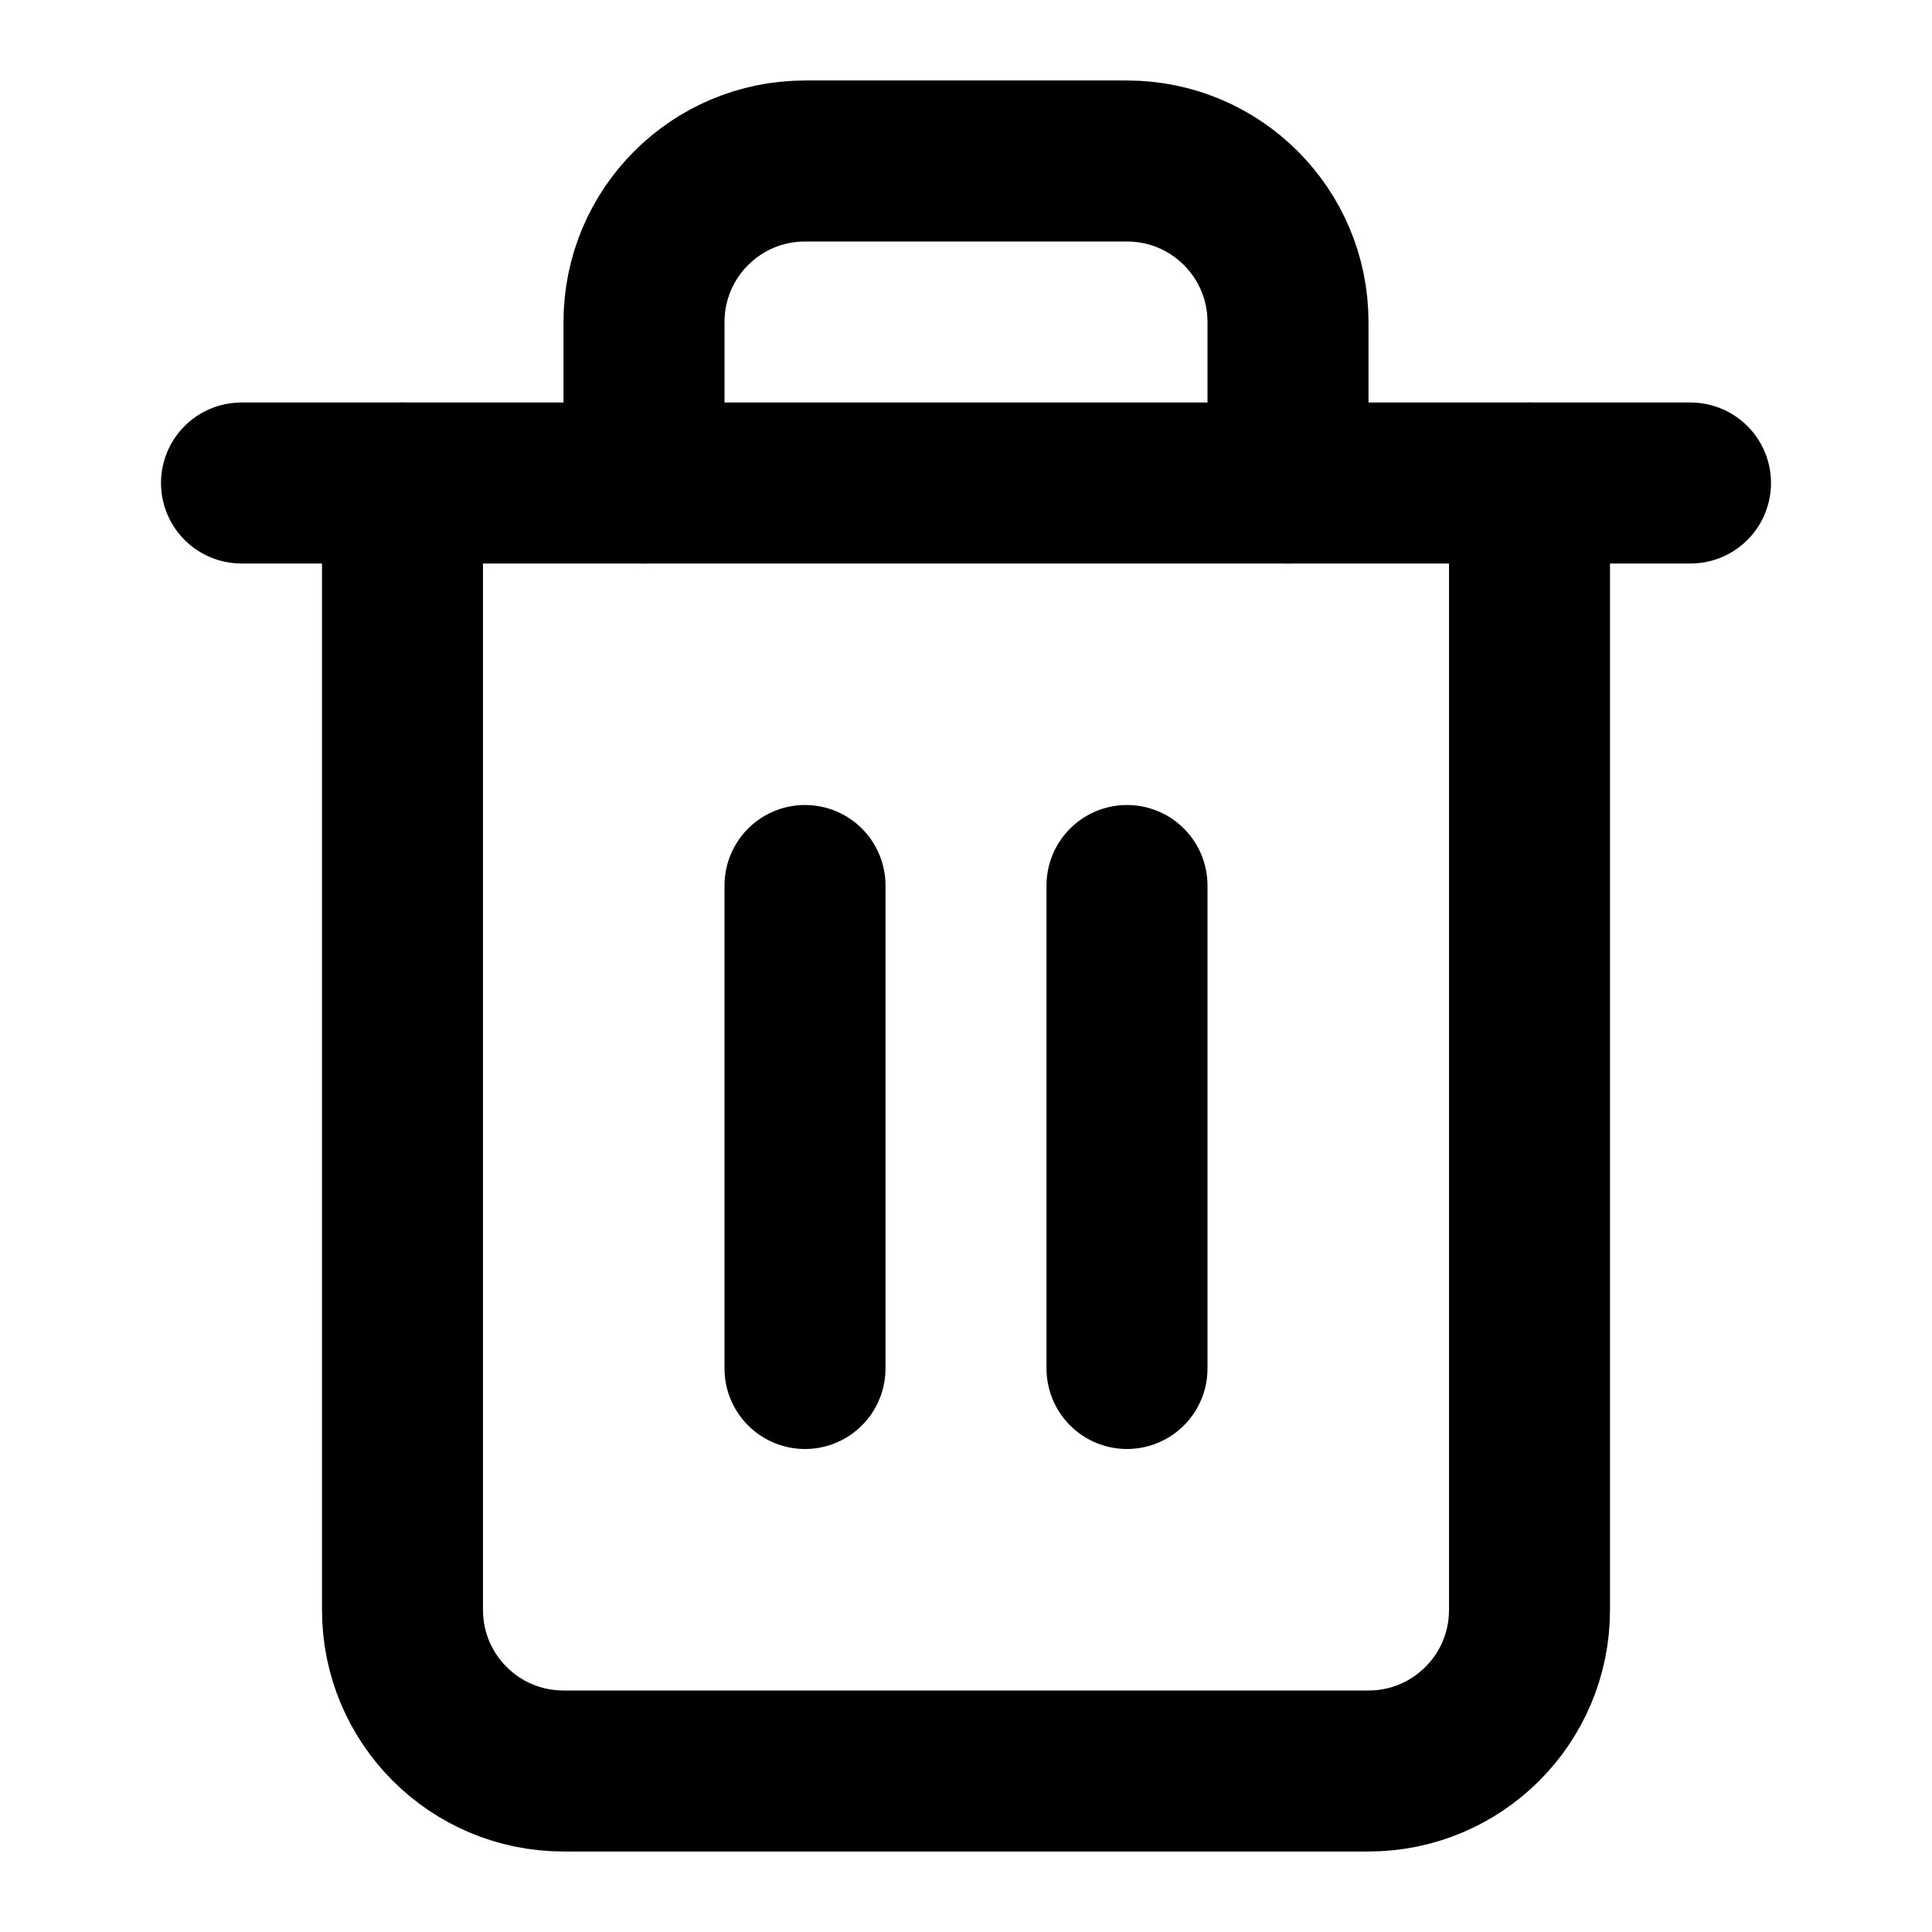
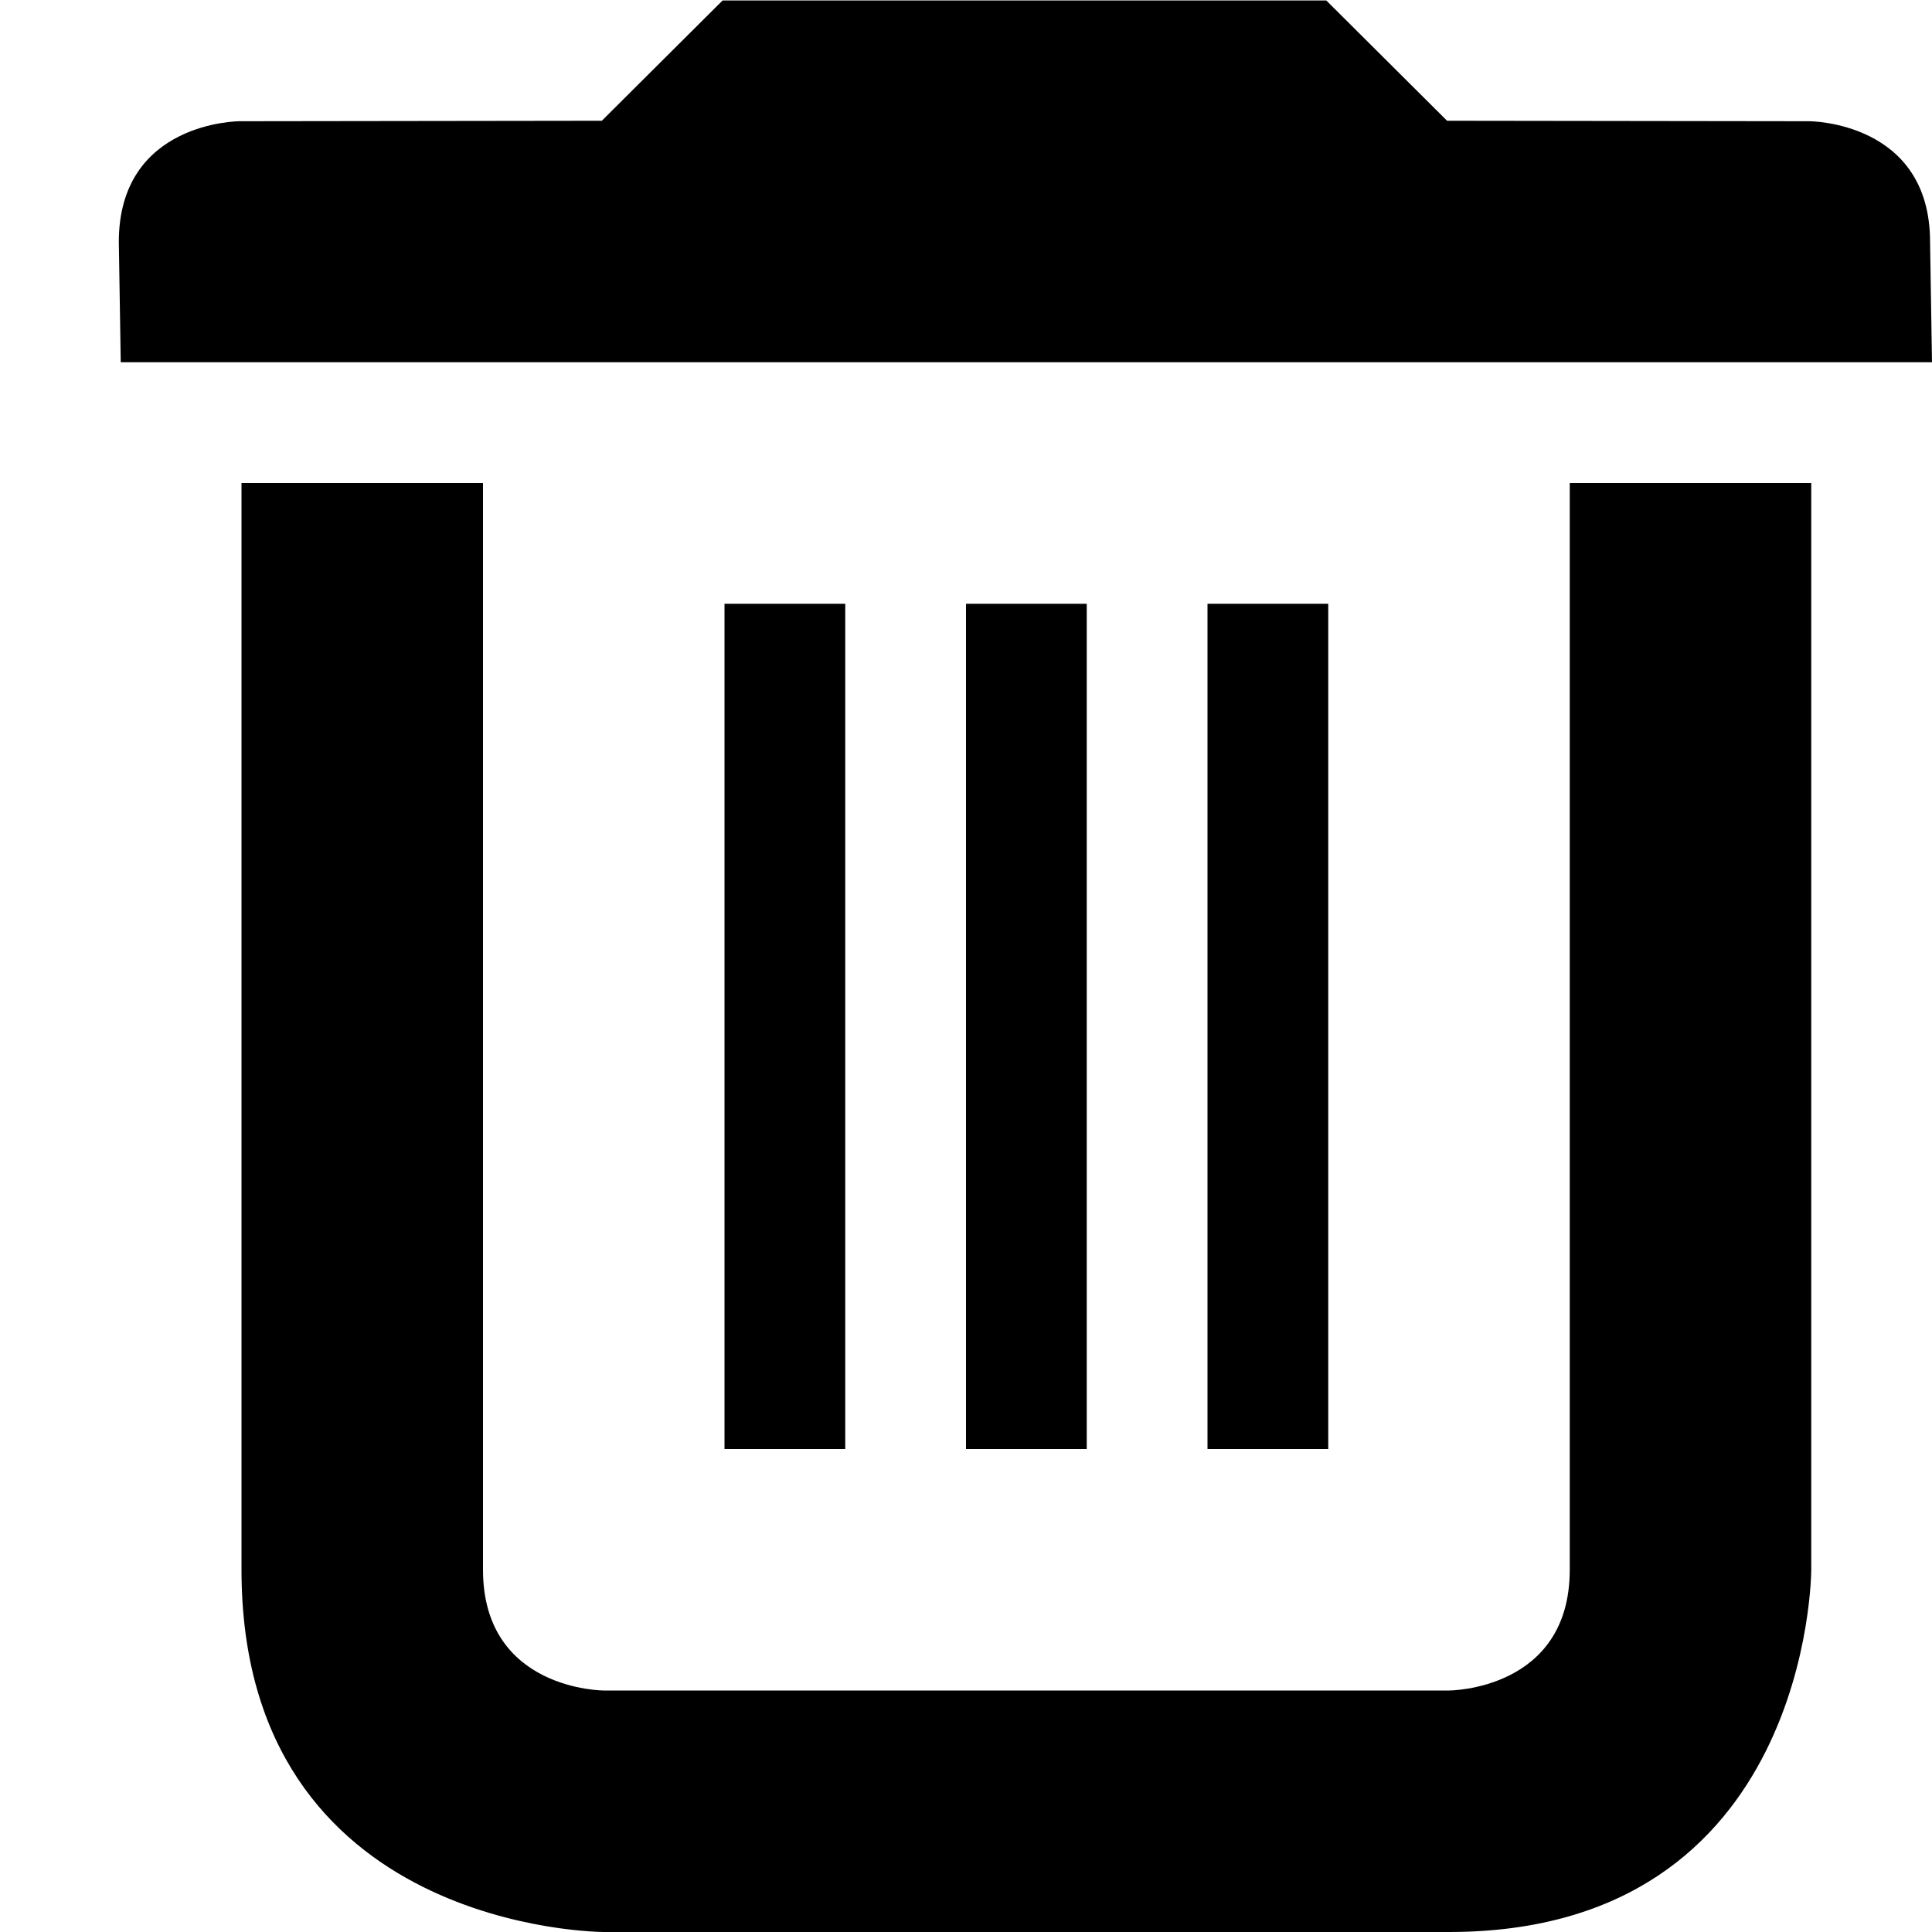
- <svg xmlns="http://www.w3.org/2000/svg" width="24" height="24" viewBox="0 0 24 24" fill="none" stroke="#000000" stroke-width="2" stroke-linecap="round" stroke-linejoin="round" class="feather feather-trash-2">
-   <polyline points="3 6 5 6 21 6" />
-   <path d="M19 6v14a2 2 0 0 1-2 2H7a2 2 0 0 1-2-2V6m3 0V4a2 2 0 0 1 2-2h4a2 2 0 0 1 2 2v2" />
-   <line x1="10" y1="11" x2="10" y2="17" />
-   <line x1="14" y1="11" x2="14" y2="17" />
+ <svg xmlns="http://www.w3.org/2000/svg" height="16px" viewBox="0 0 16 16" width="16px">
+   <path d="m 5.984 0.004 l -1 0.996 l -3 0.004 s -1 0 -1 1 l 0.016 0.996 h 15 l -0.016 -0.996 c 0 -1 -1 -1 -1 -1 l -3 -0.004 l -1 -0.996 z m -3.984 3.996 v 9 c 0 3 3 3 3 3 h 7 c 3 0 3 -3 3 -3 v -9 h -2 v 9 c 0 1 -1 1 -1 1 h -7 s -1 0 -1 -1 v -9 z m 4 1 v 7 h 1 v -7 z m 2 0 v 7 h 1 v -7 z m 2 0 v 7 h 1 v -7 z m 0 0" fill="#000000" />
</svg>
